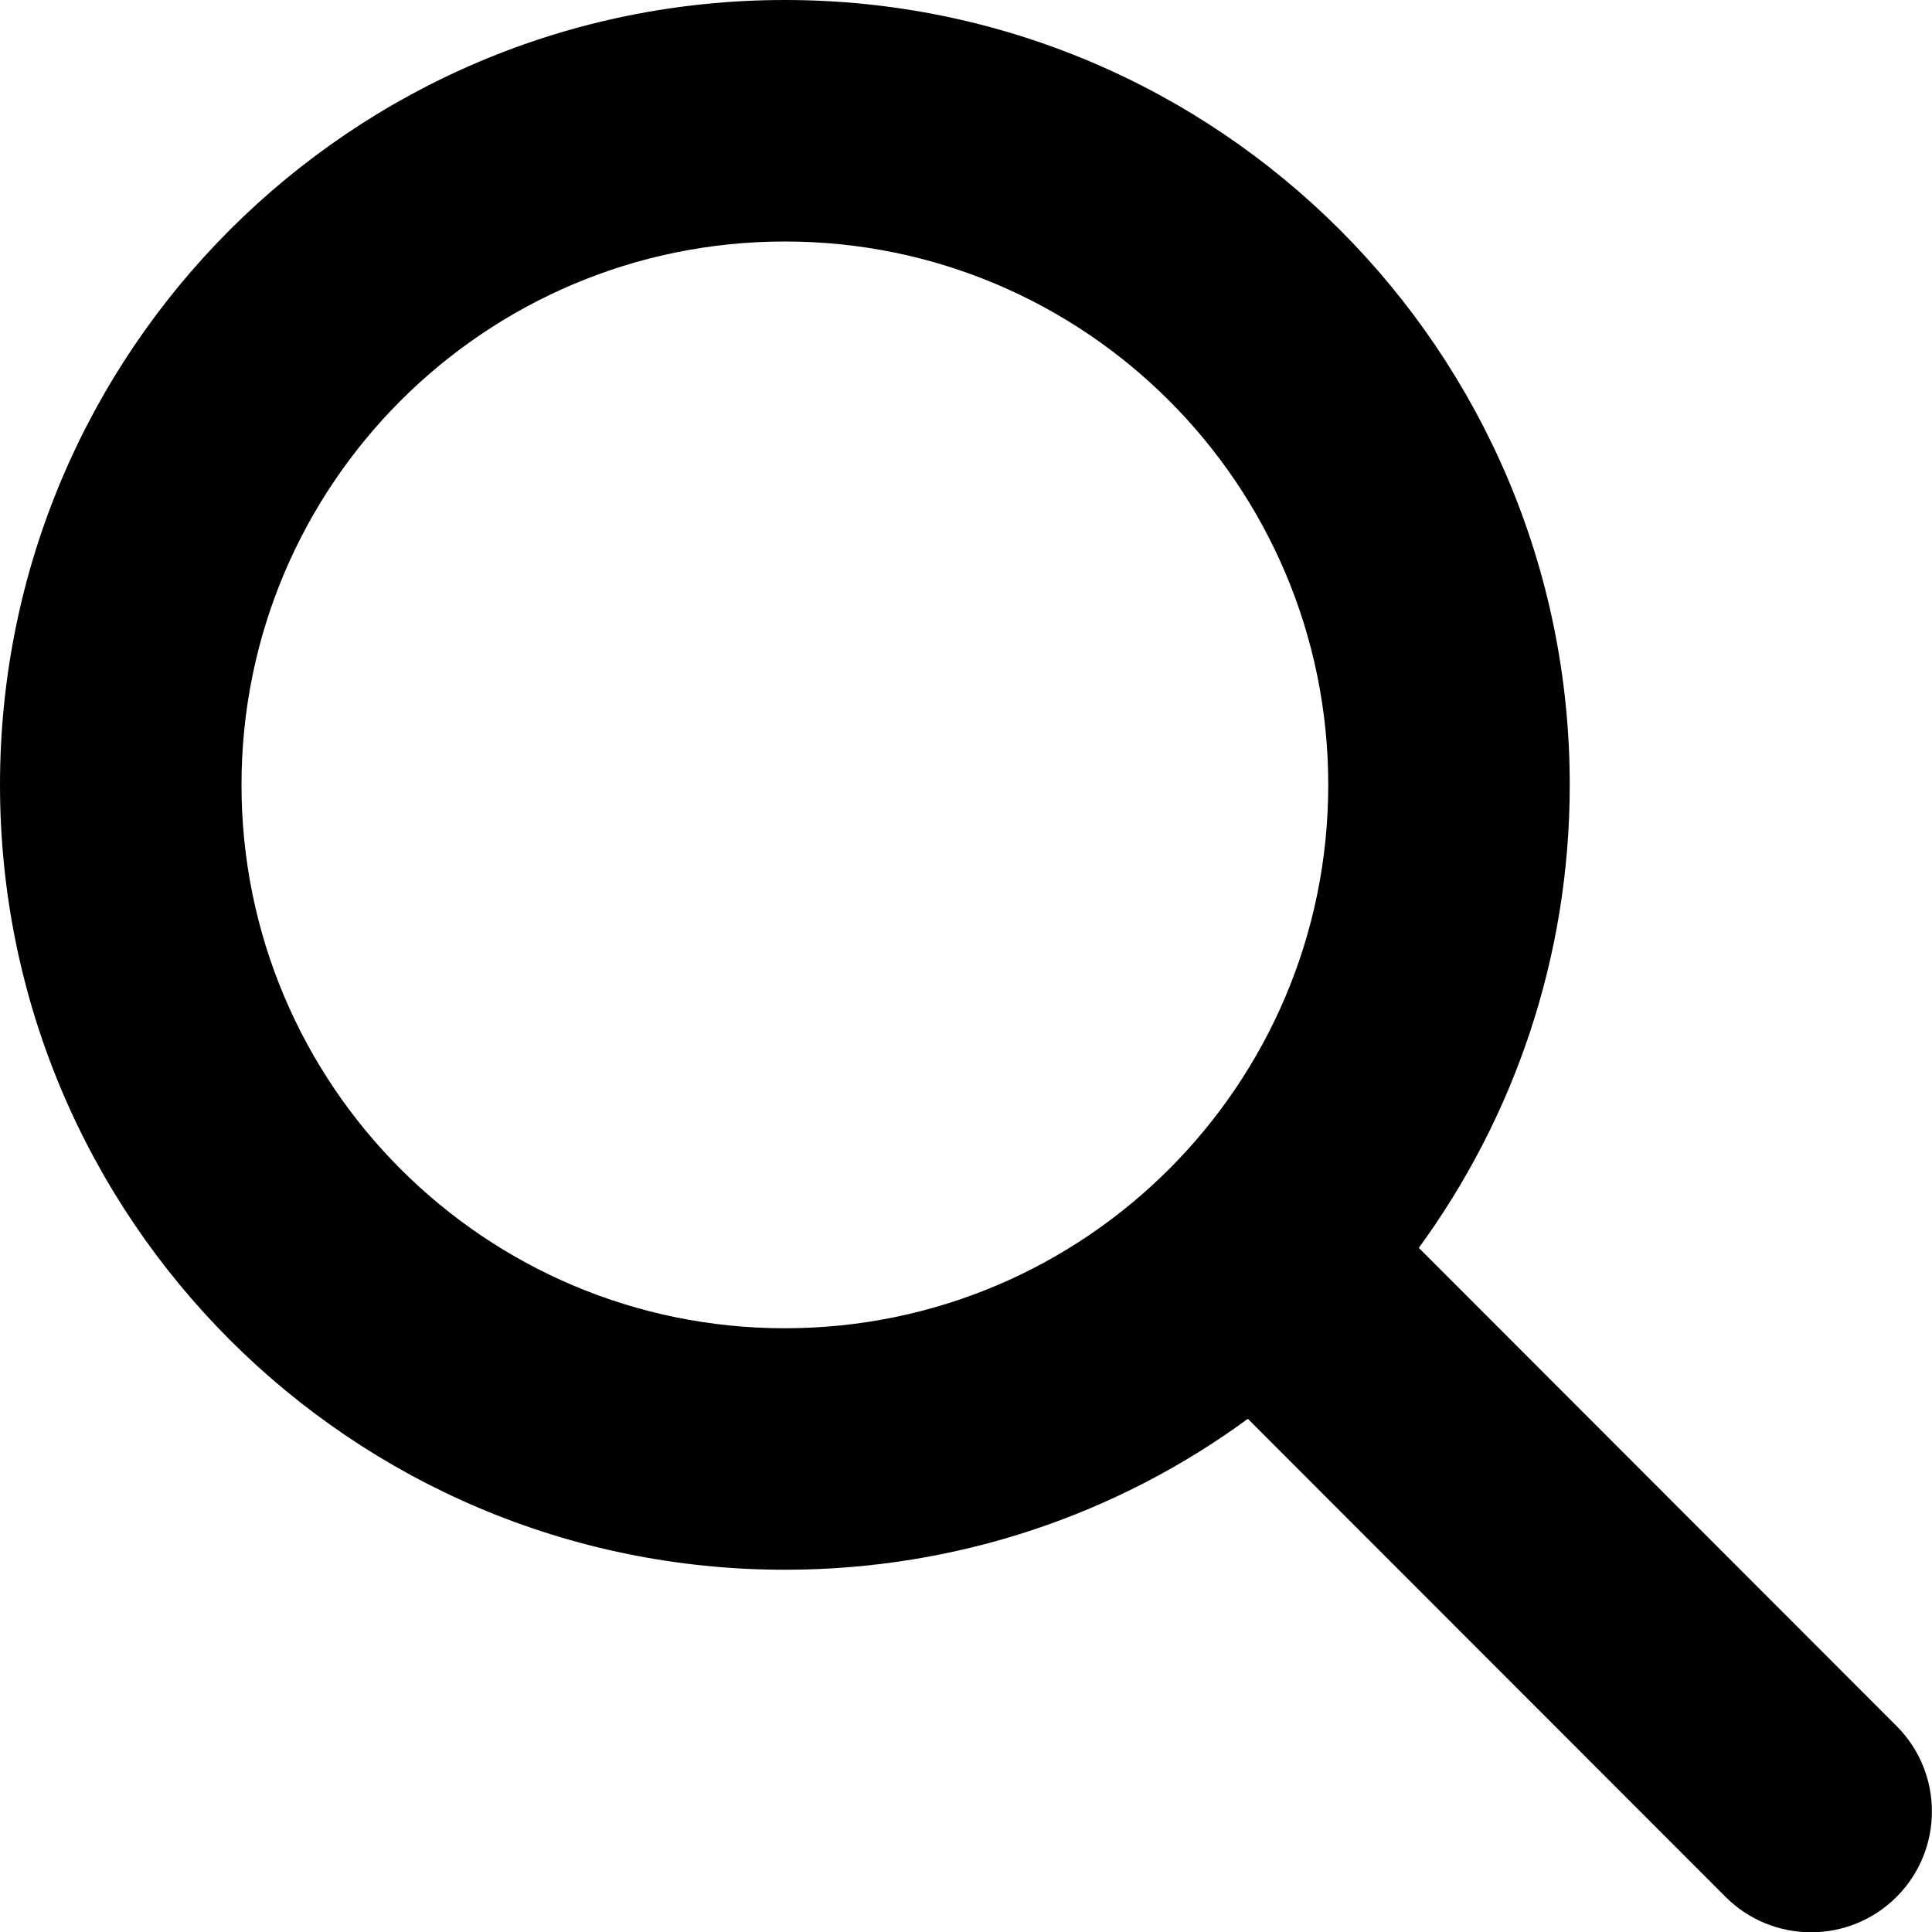
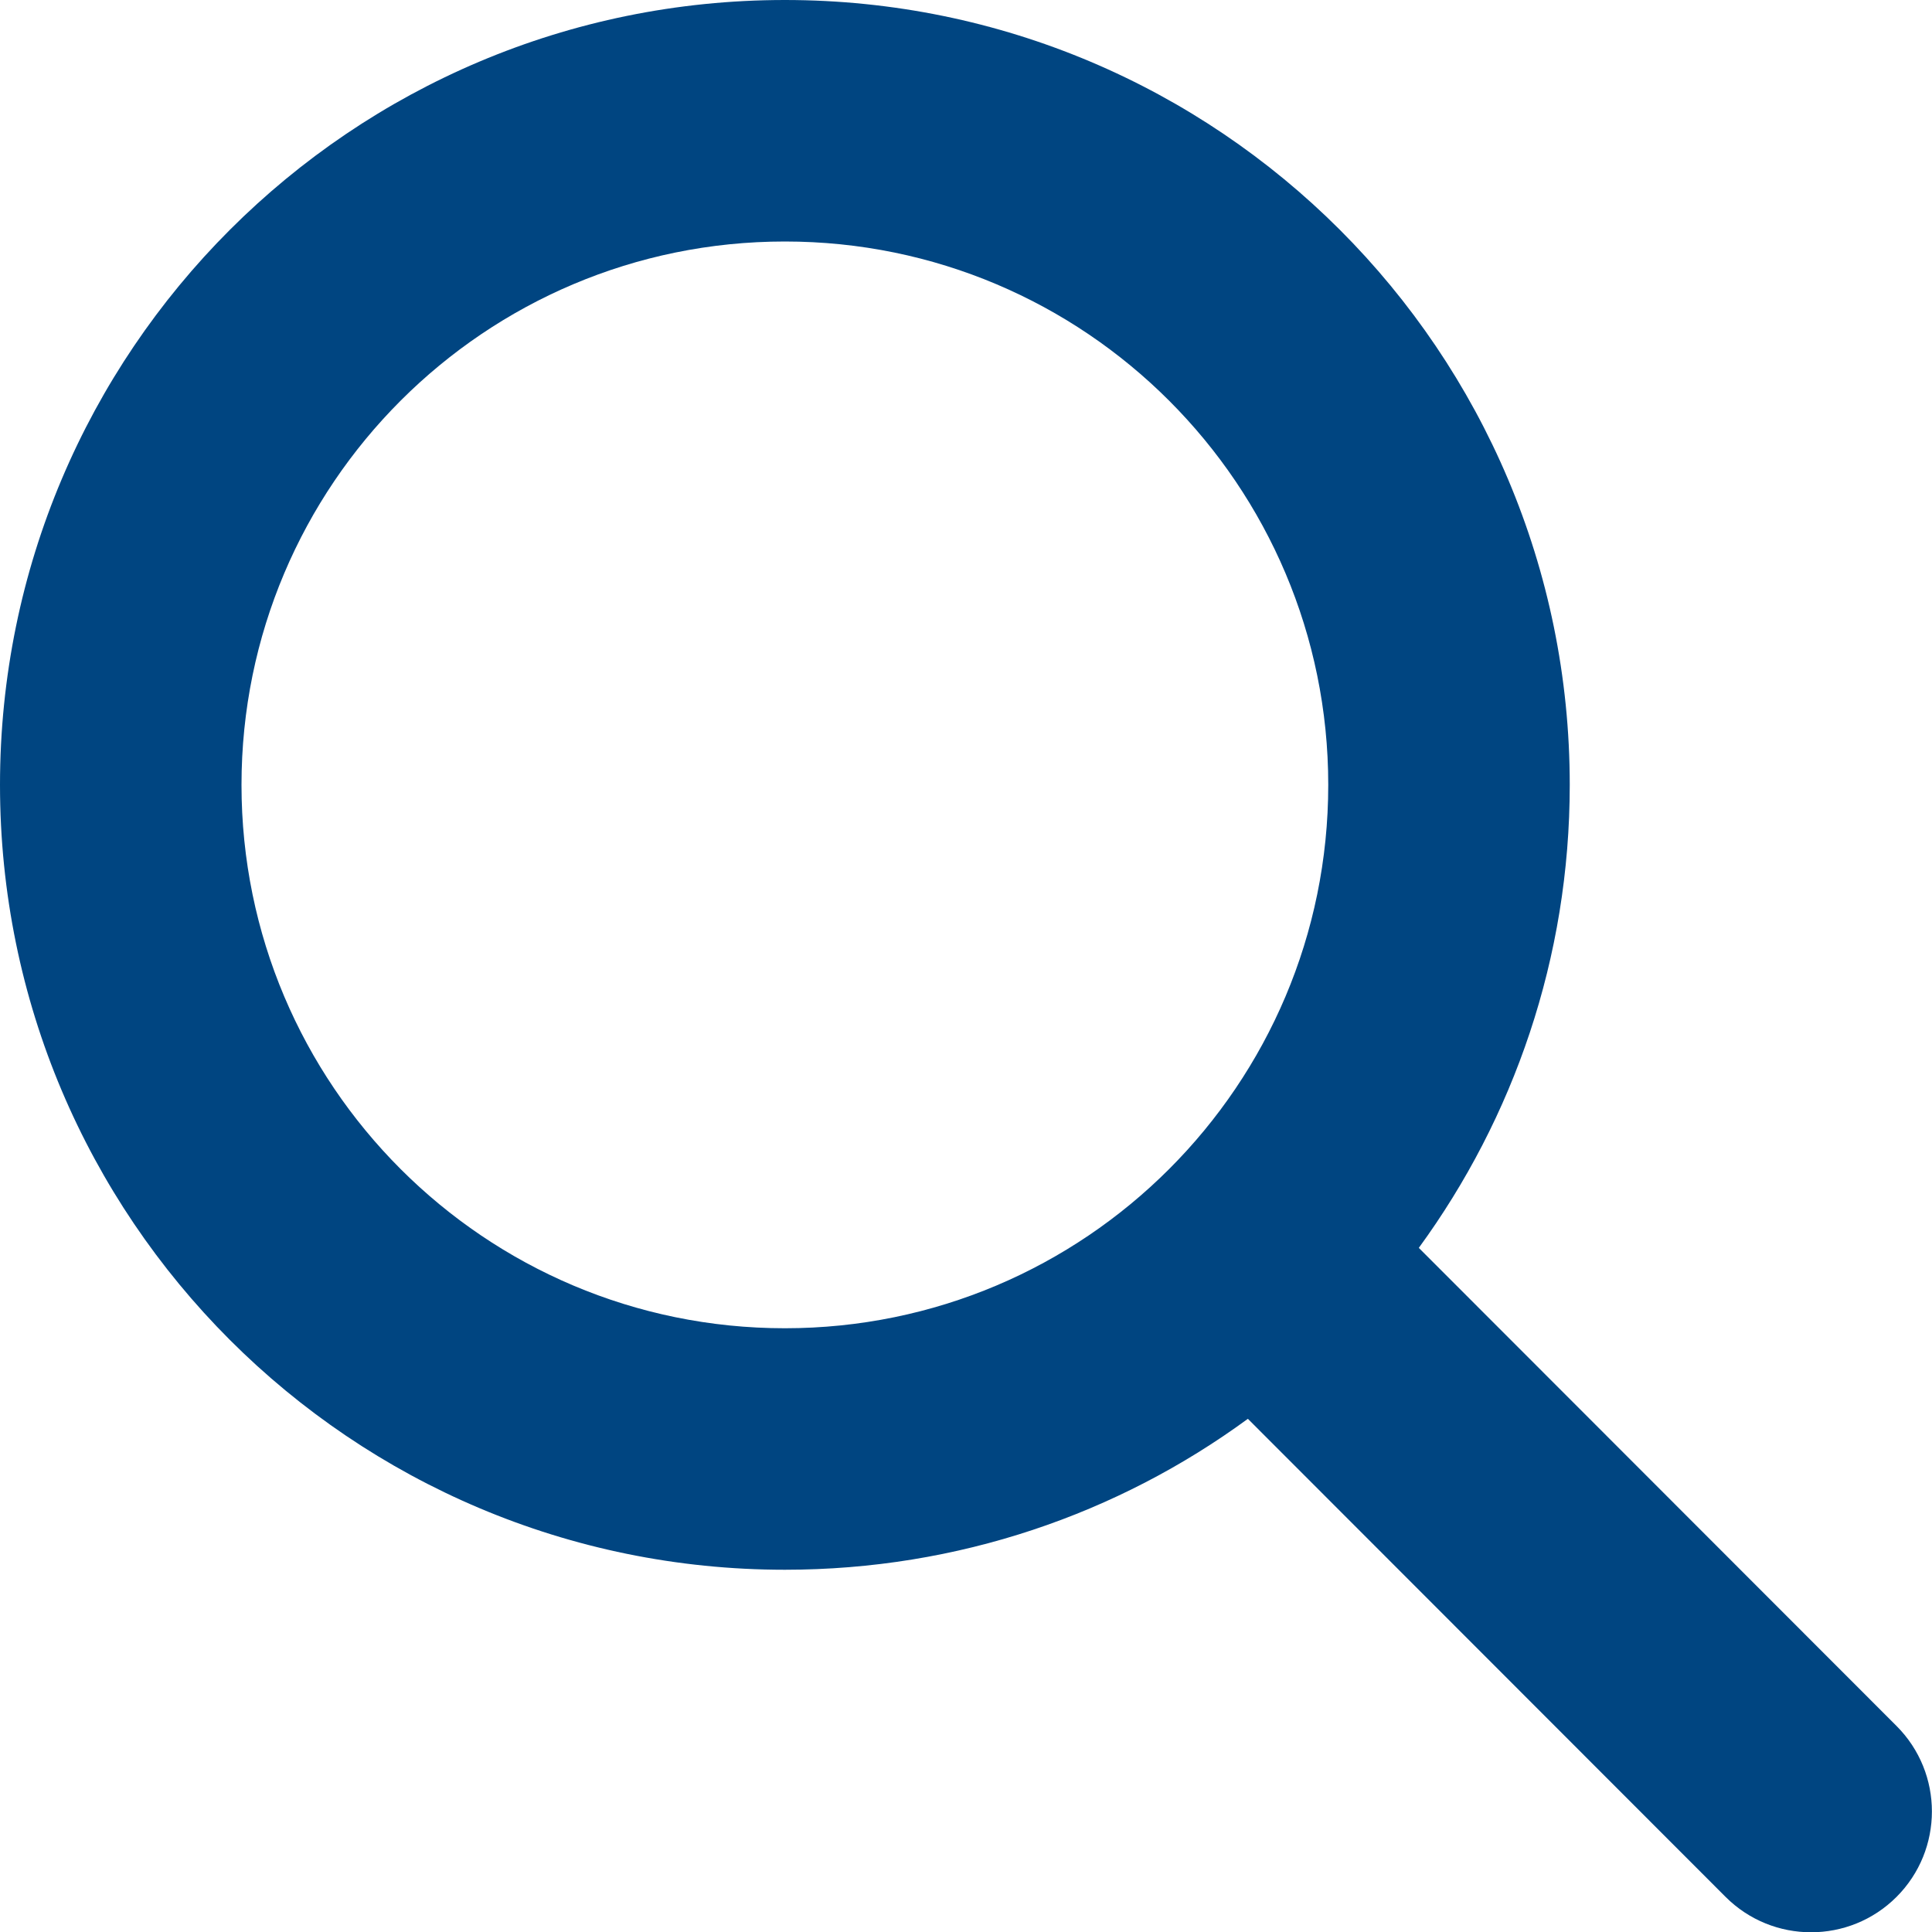
- <svg xmlns="http://www.w3.org/2000/svg" width="28" height="28" viewBox="0 0 512 512">
+ <svg xmlns="http://www.w3.org/2000/svg" width="28" height="28" fill="#004581" viewBox="0 0 512 512">
  <path d="M416 208c0 45.9-14.9 88.3-40 122.7L502.6 457.4c12.5 12.5 12.5 32.8 0 45.3s-32.8 12.5-45.3 0L330.7 376c-34.4 25.2-76.8 40-122.7 40C93.1 416 0 322.9 0 208S93.1 0 208 0S416 93.1 416 208zM208 352a144 144 0 1 0 0-288 144 144 0 1 0 0 288z" />
</svg>
